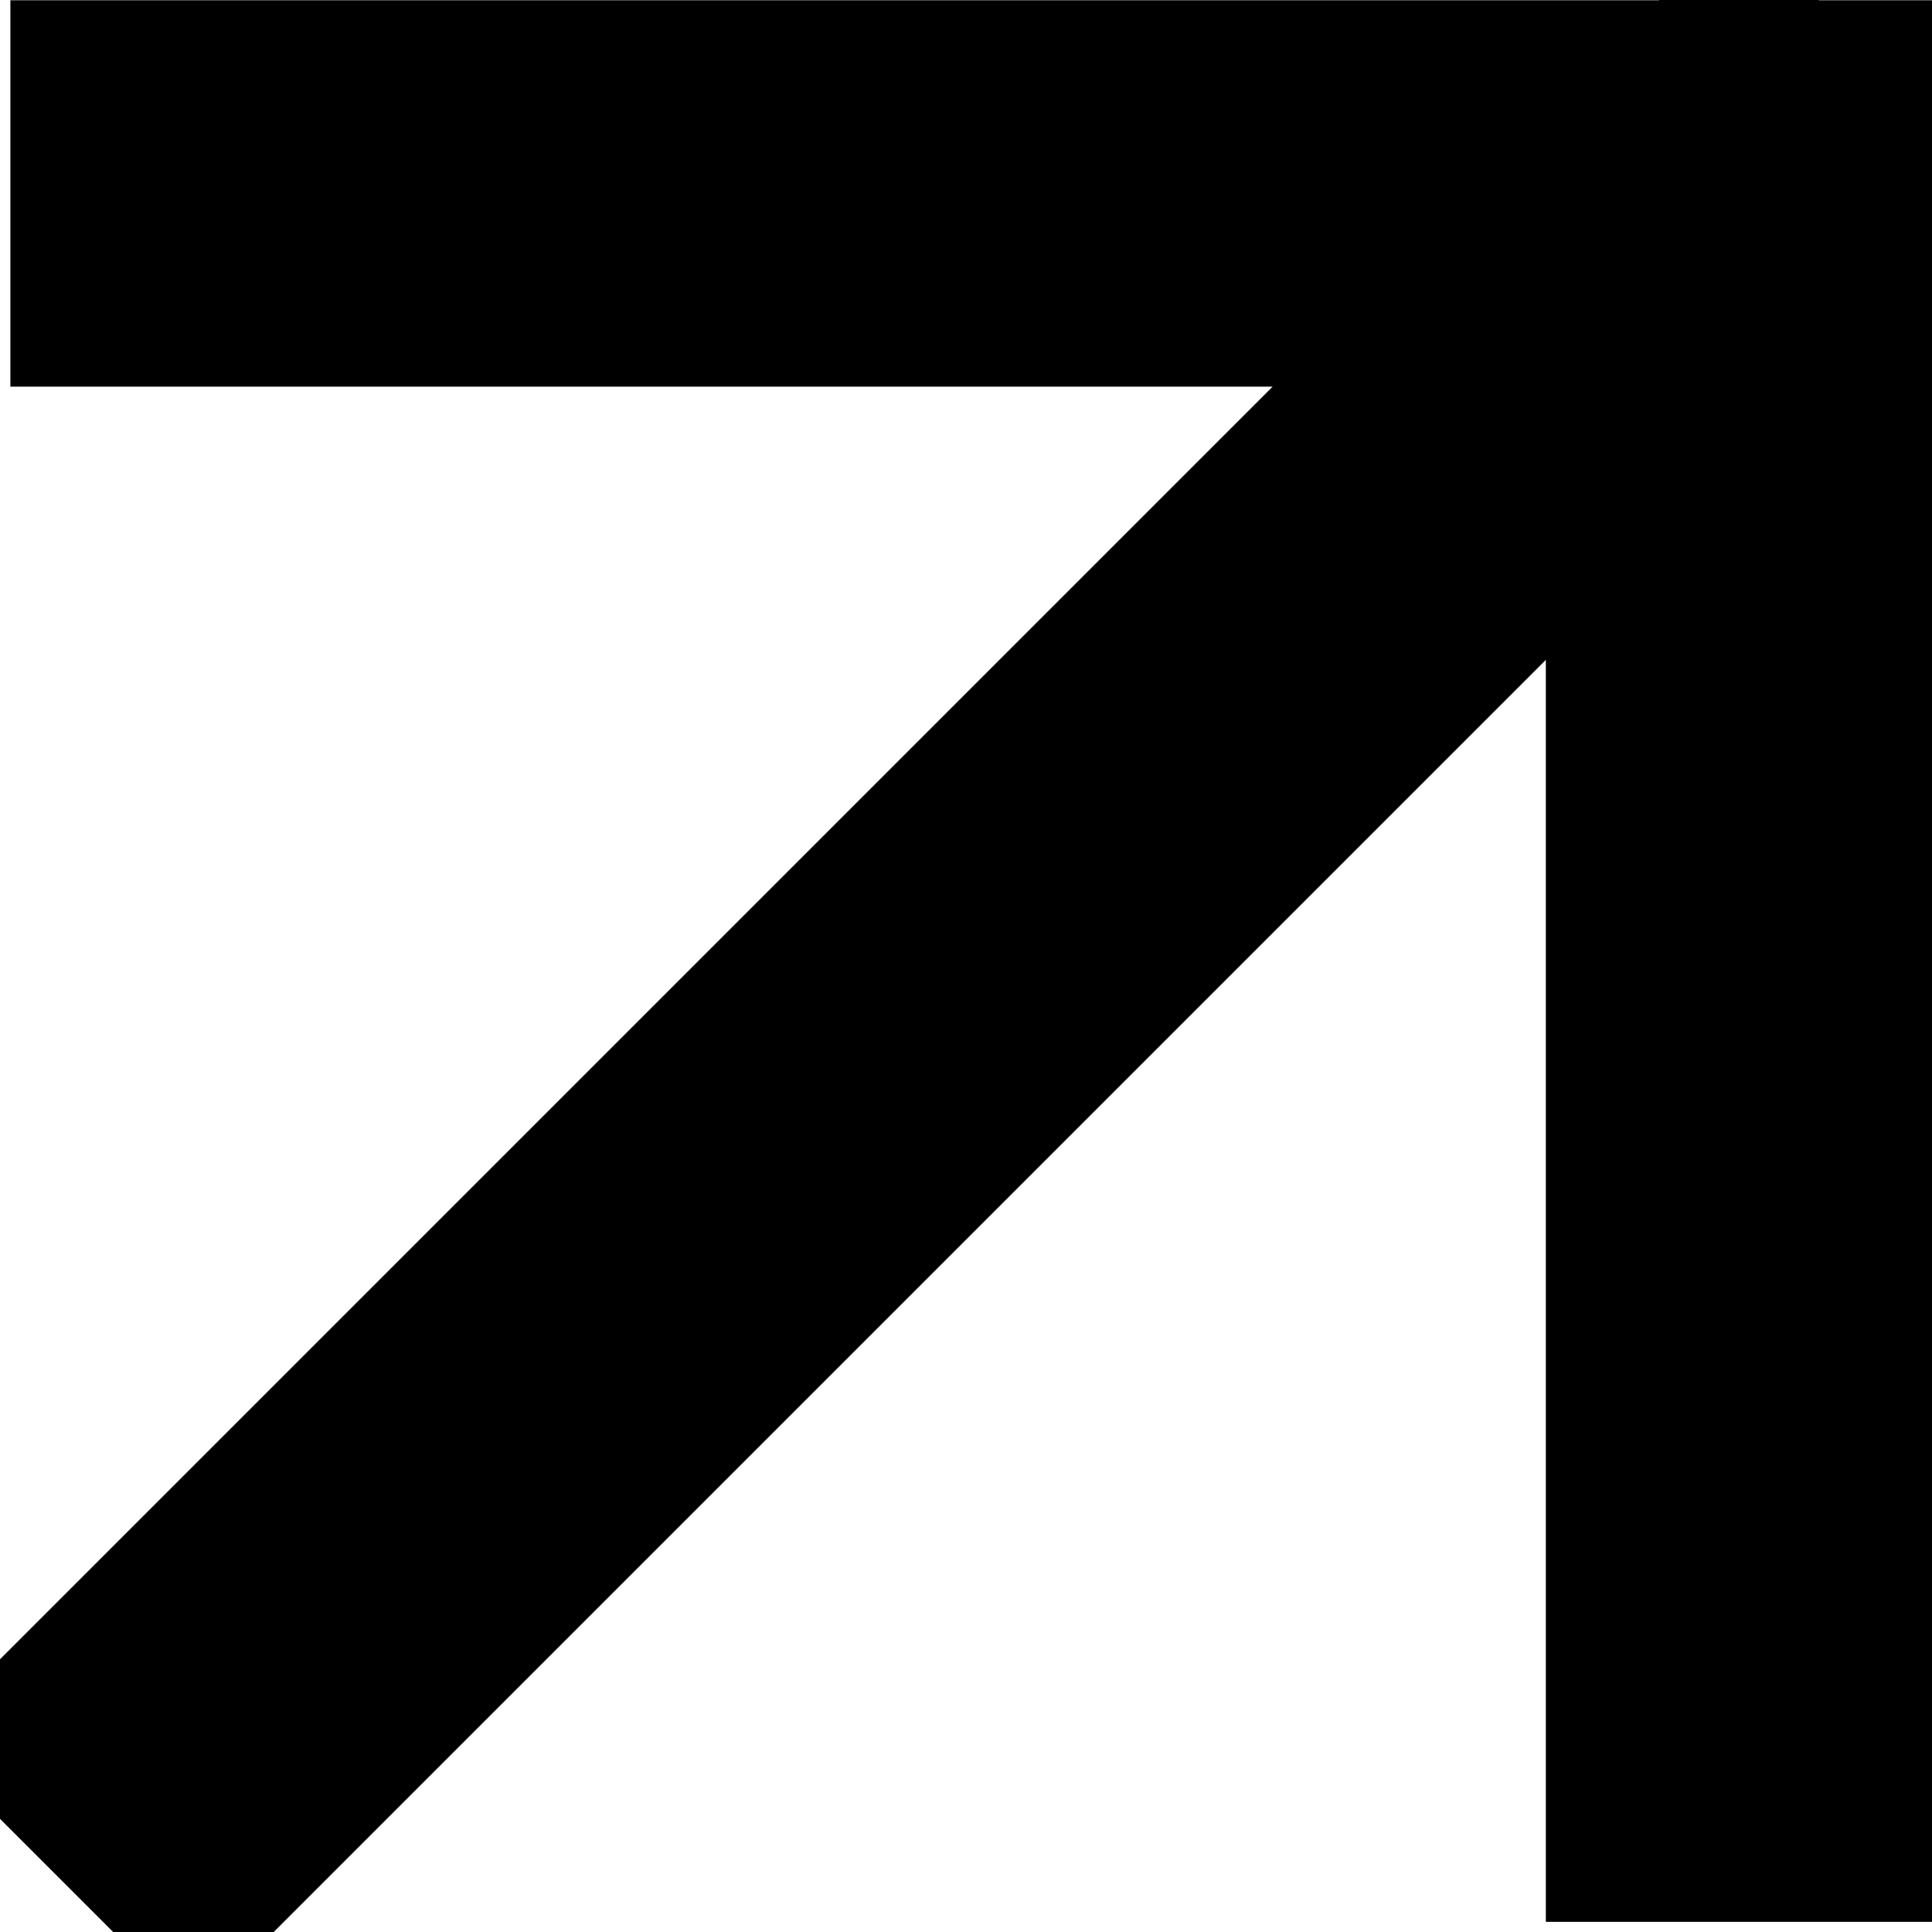
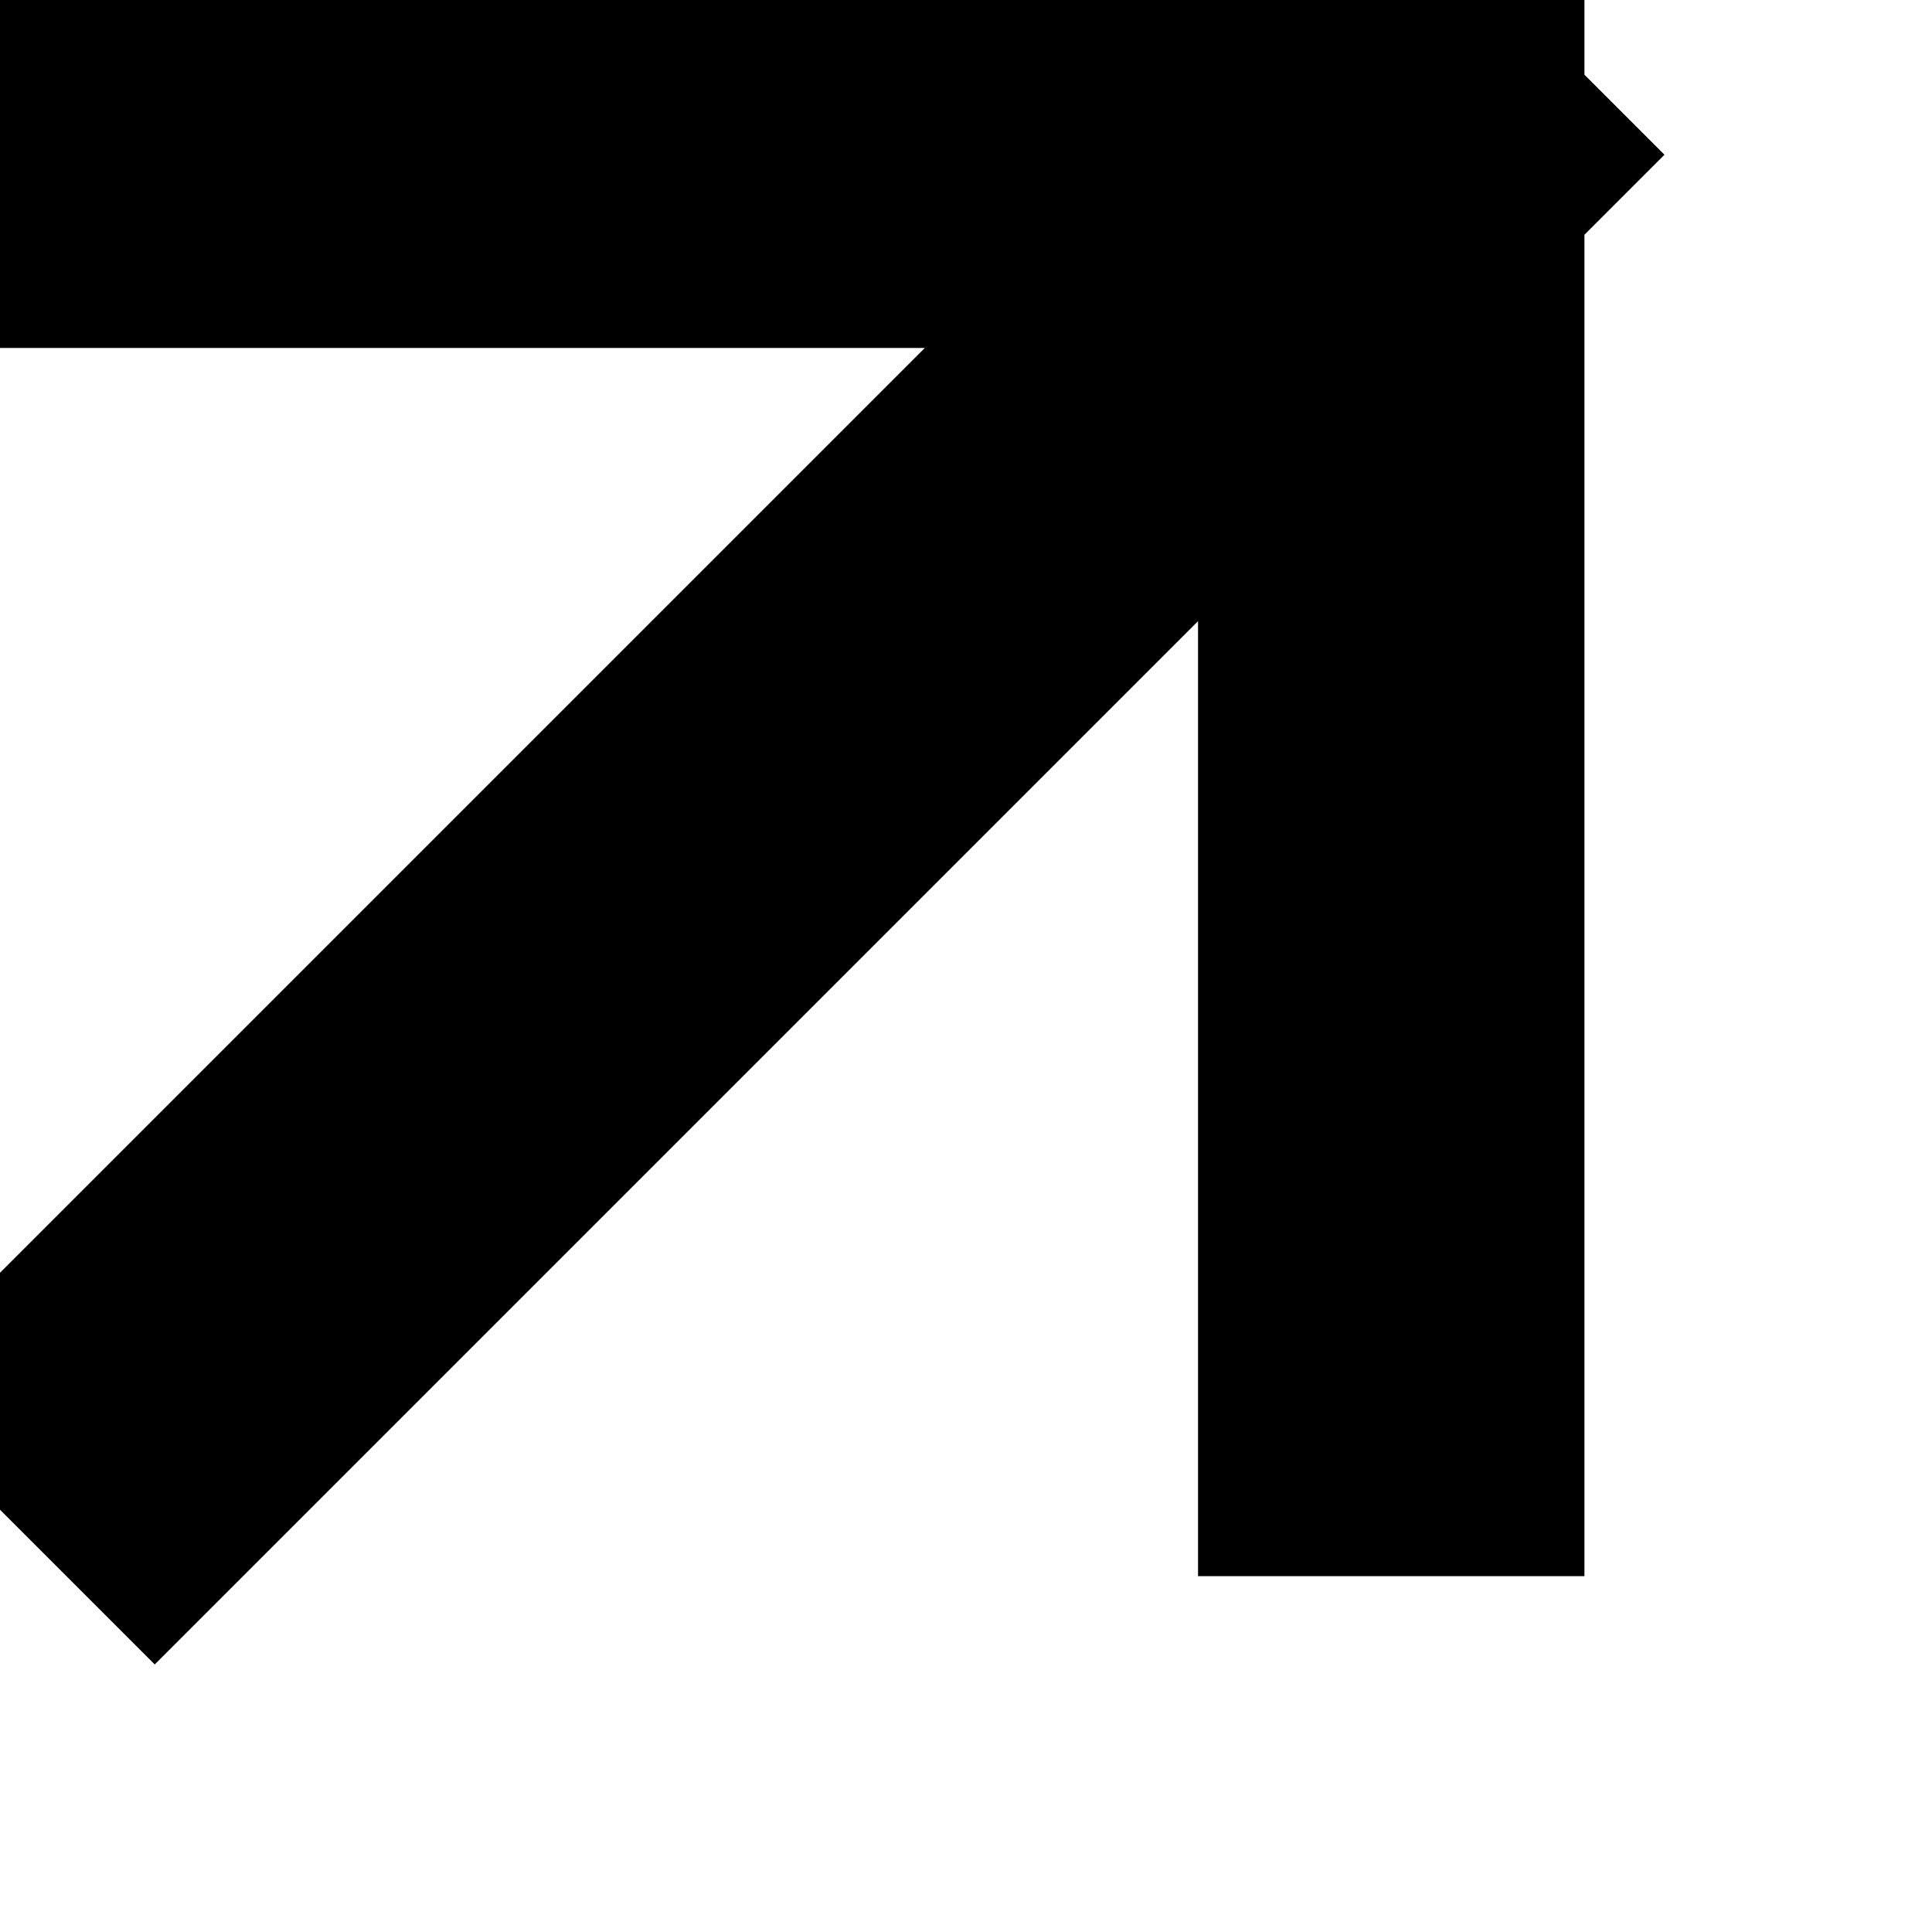
- <svg xmlns="http://www.w3.org/2000/svg" width="8" height="8" viewBox="0 0 8 8" fill="none">
+ <svg xmlns="http://www.w3.org/2000/svg" width="8" height="8" viewBox="0 0 10 10" fill="none">
  <path d="M0.801 7.201L7.201 0.801M7.201 0.801H0.843M7.201 0.801V7.158" stroke="currentColor" stroke-width="1.6" stroke-linecap="square" stroke-linejoin="miter" vector-effect="non-scaling-stroke" />
</svg>
